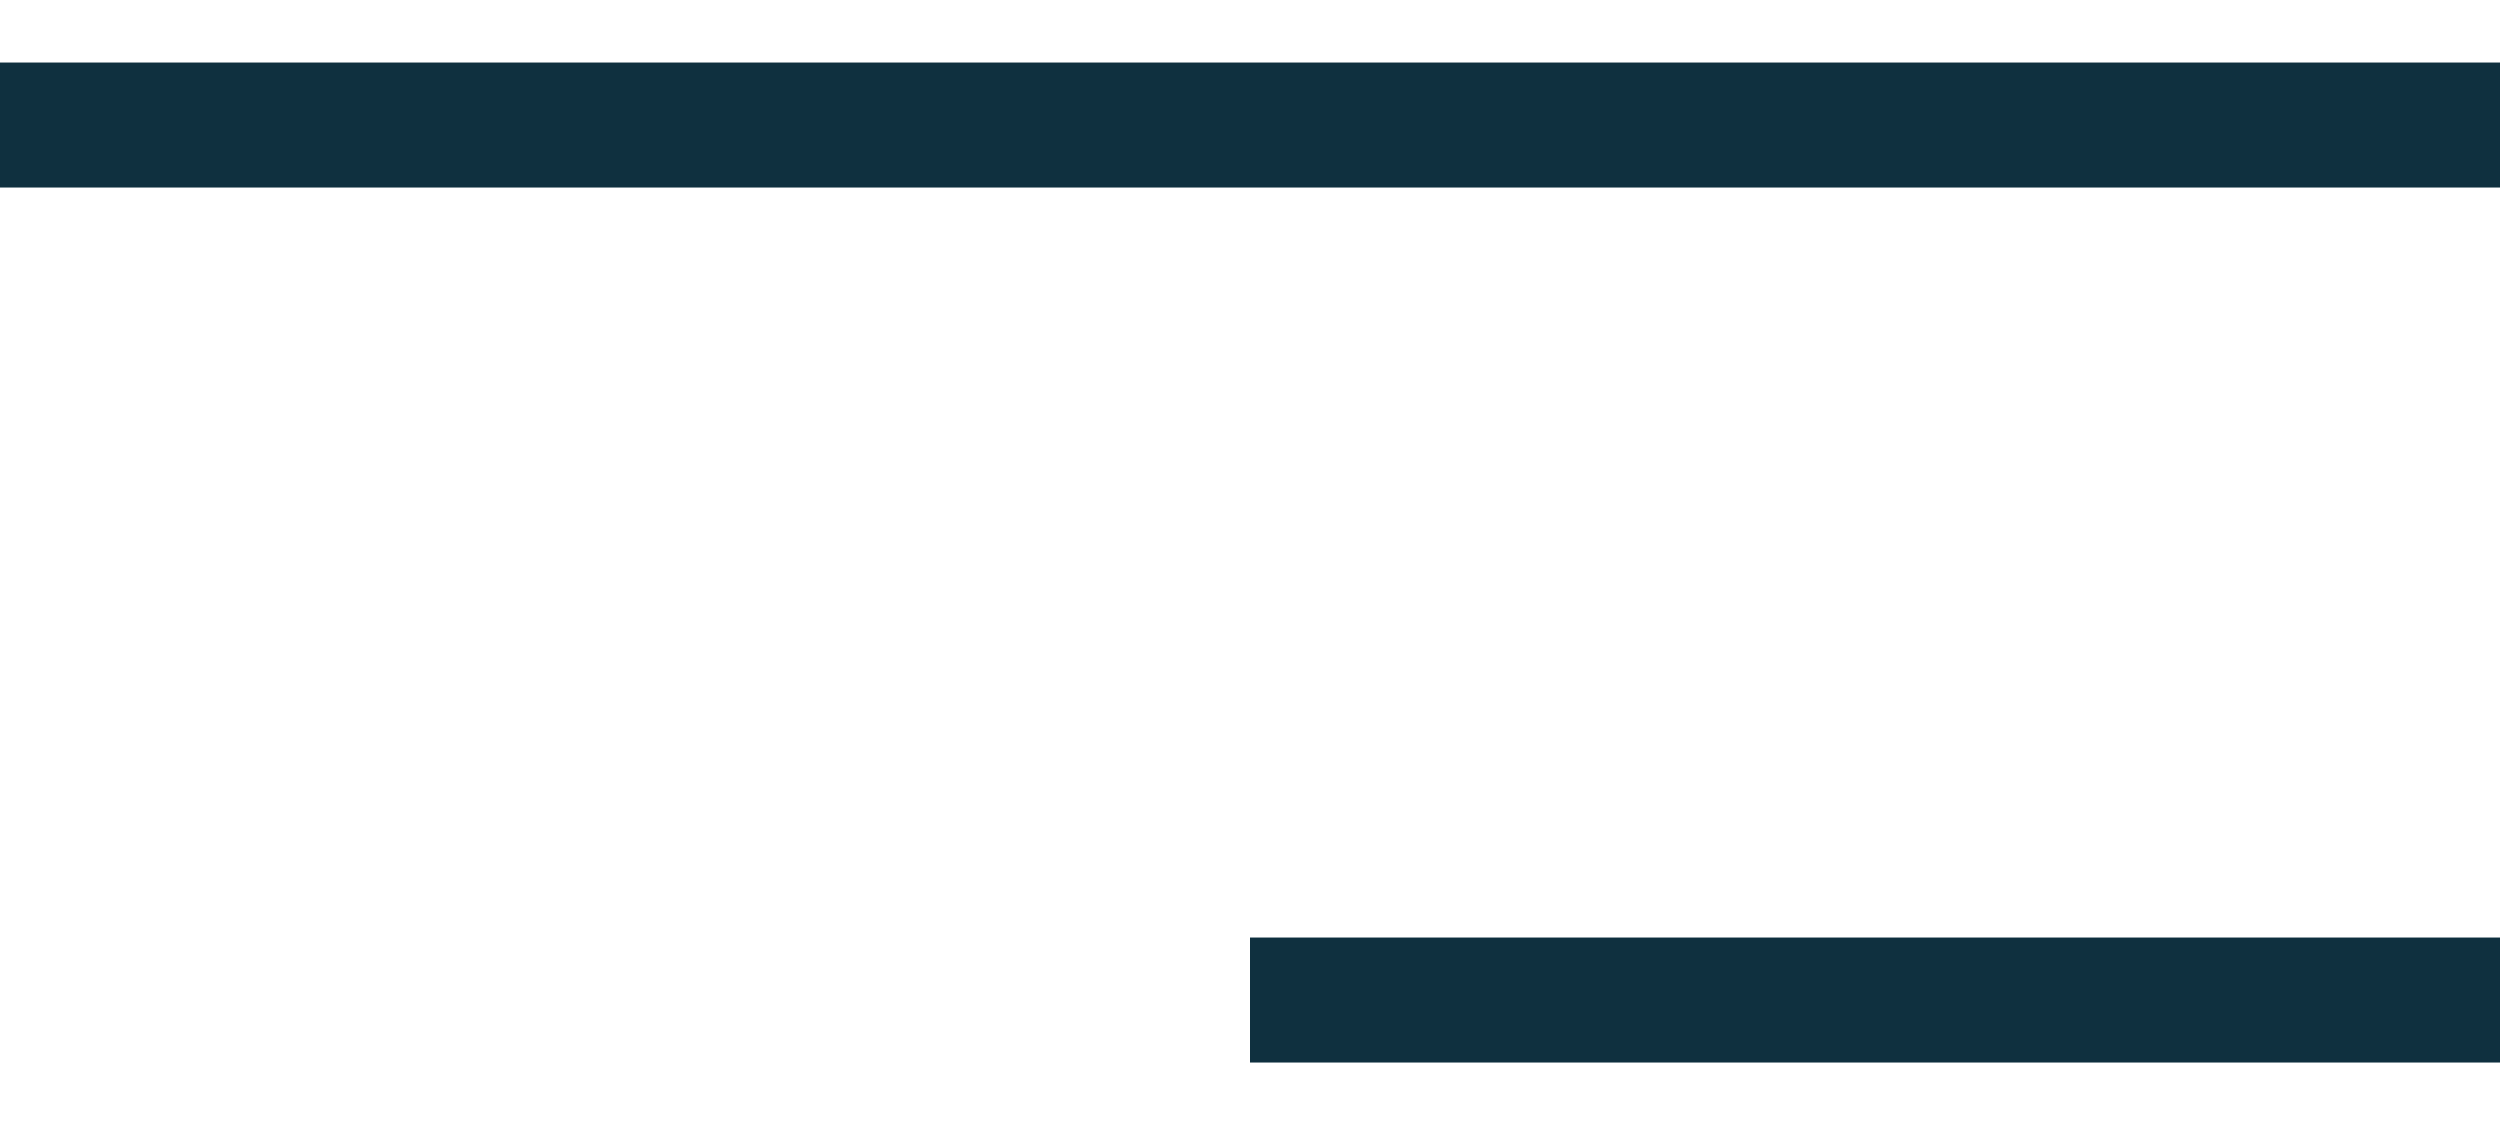
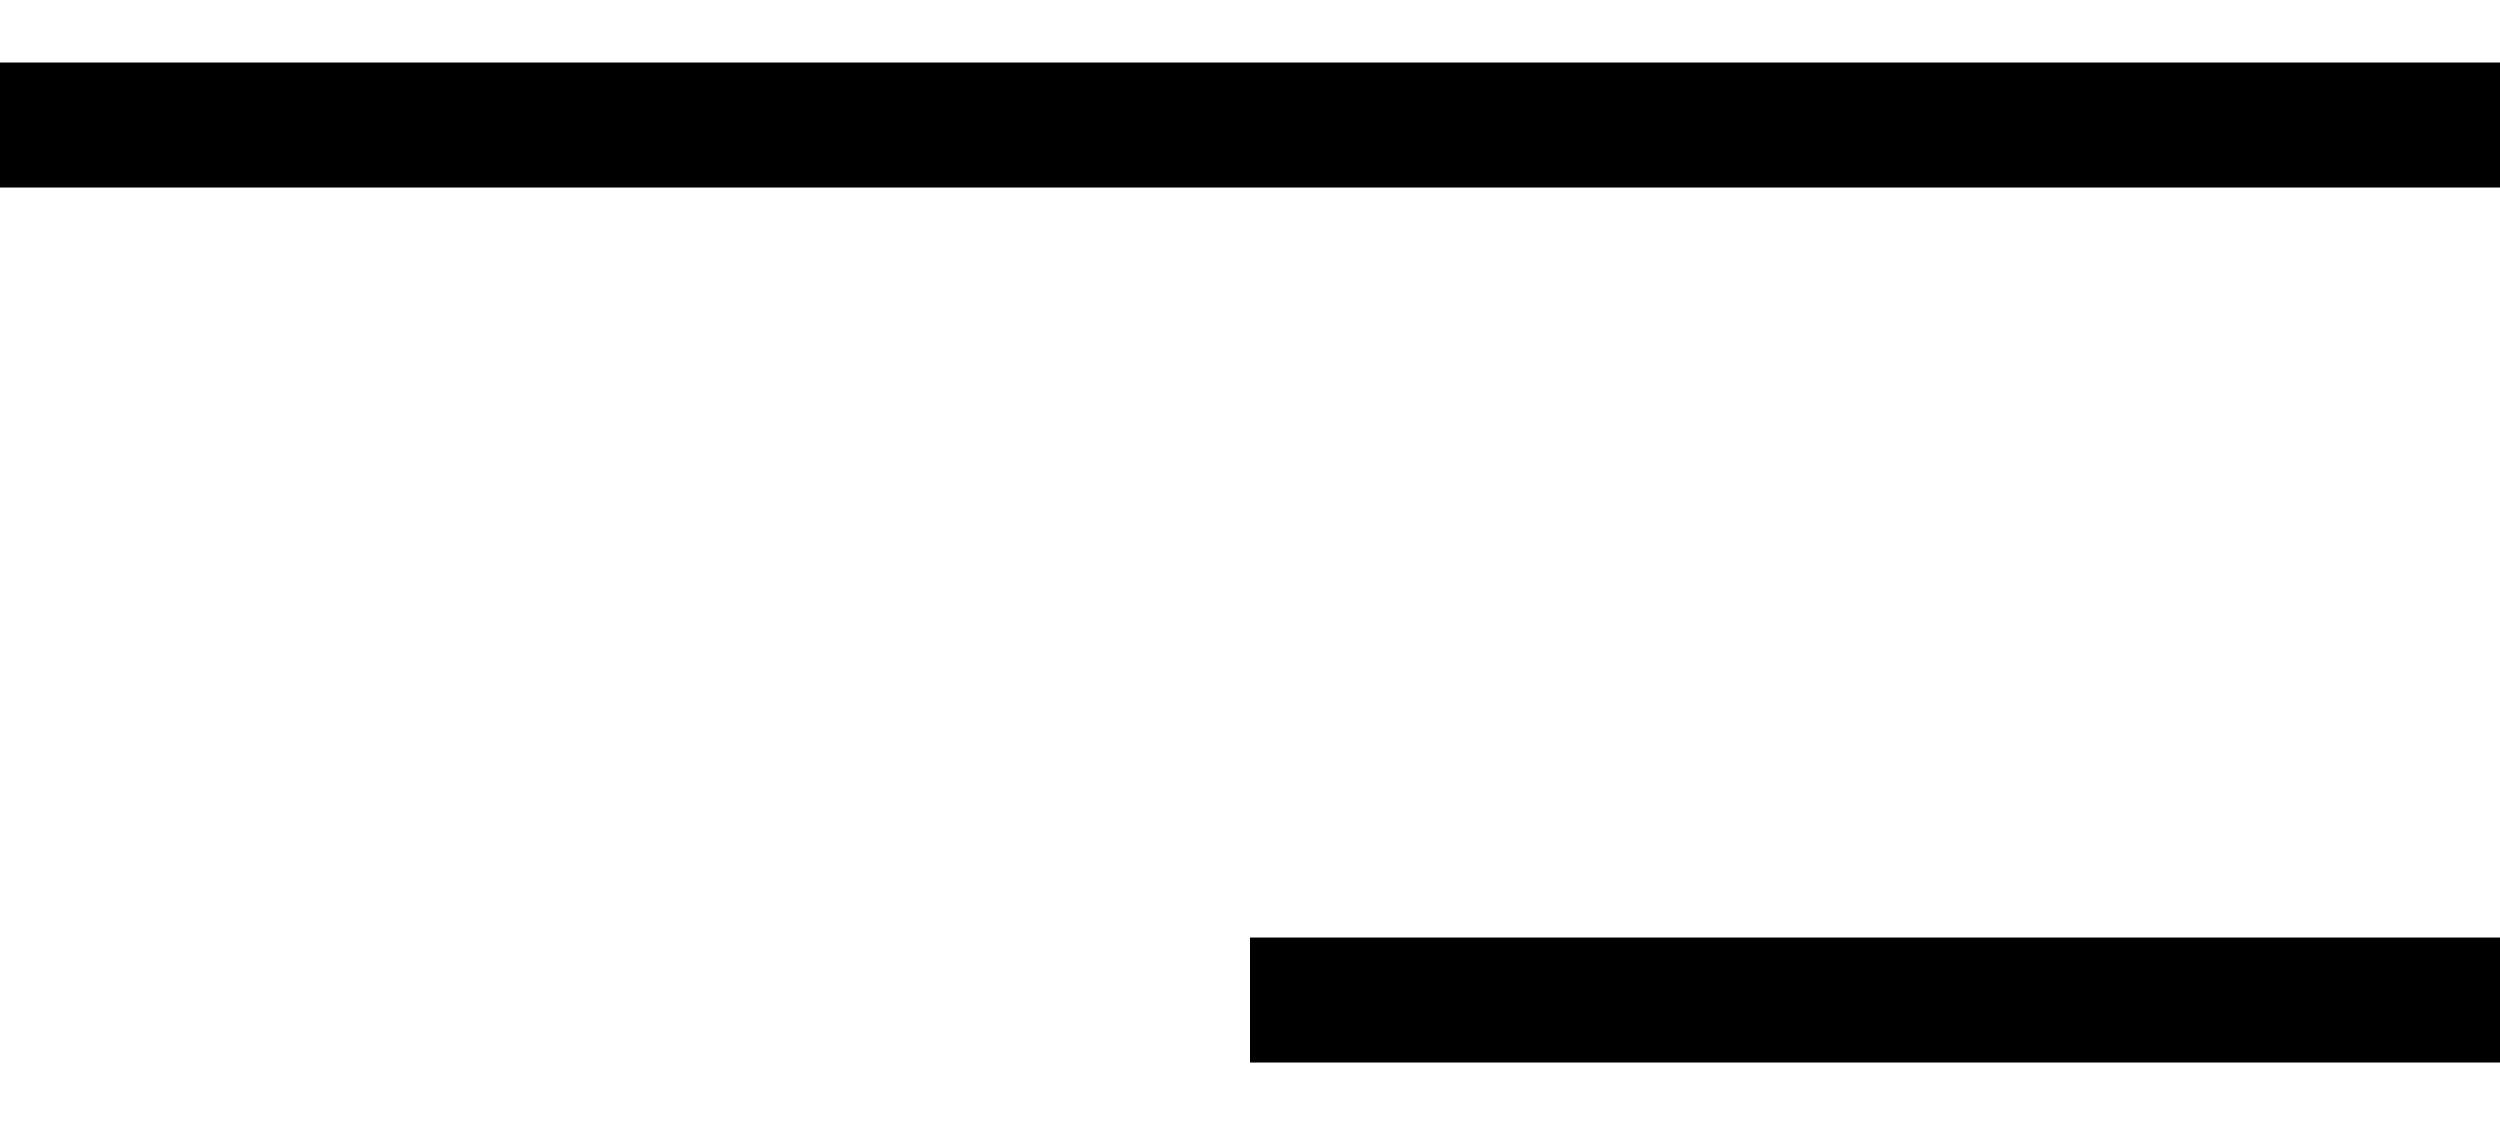
- <svg xmlns="http://www.w3.org/2000/svg" width="20" height="9" viewBox="0 0 20 9" fill="none">
+ <svg xmlns="http://www.w3.org/2000/svg" width="20" height="9" viewBox="0 0 20 9">
  <g id="Group 171">
-     <path id="Vector 79" d="M0 1C1.455 1 13.939 1 20 1" stroke="#0F303F" />
-     <path id="Vector 81" d="M10 8C10.727 8 16.97 8 20 8" stroke="#0F303F" />
+     <path id="Vector 79" d="M0 1C1.455 1 13.939 1 20 1" stroke="currentColor" />
+     <path id="Vector 81" d="M10 8C10.727 8 16.97 8 20 8" stroke="currentColor" />
  </g>
</svg>
